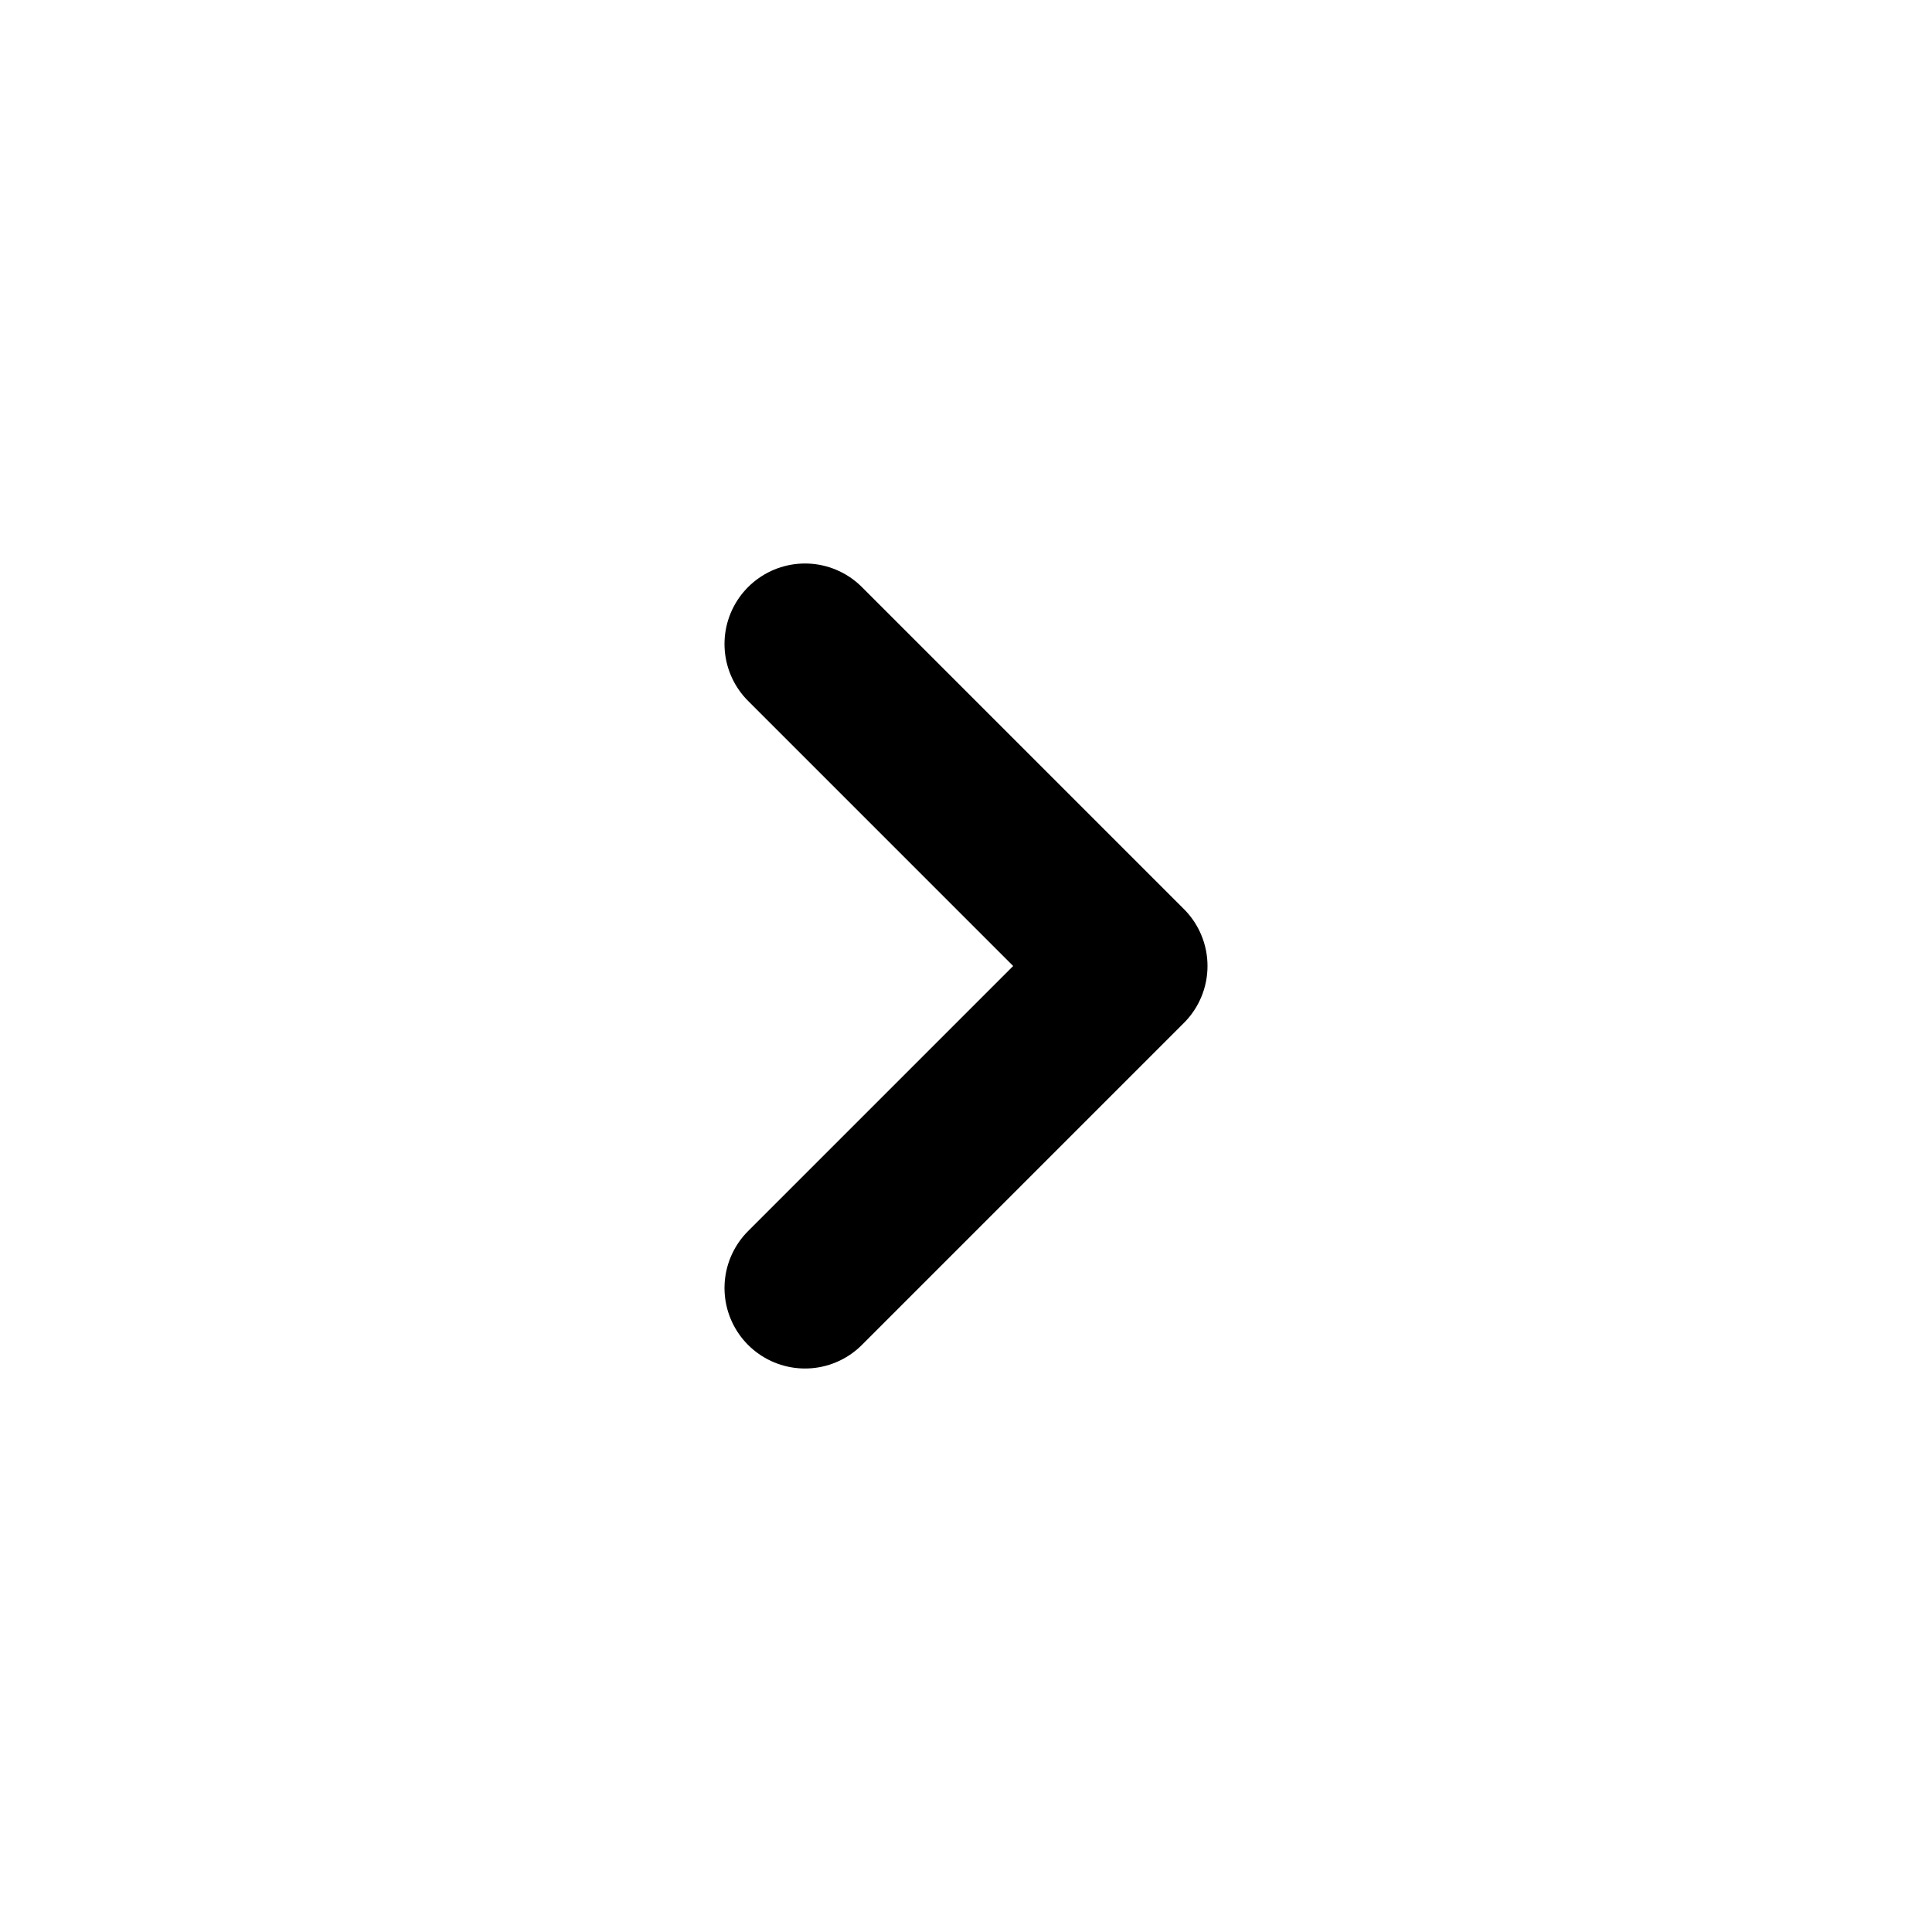
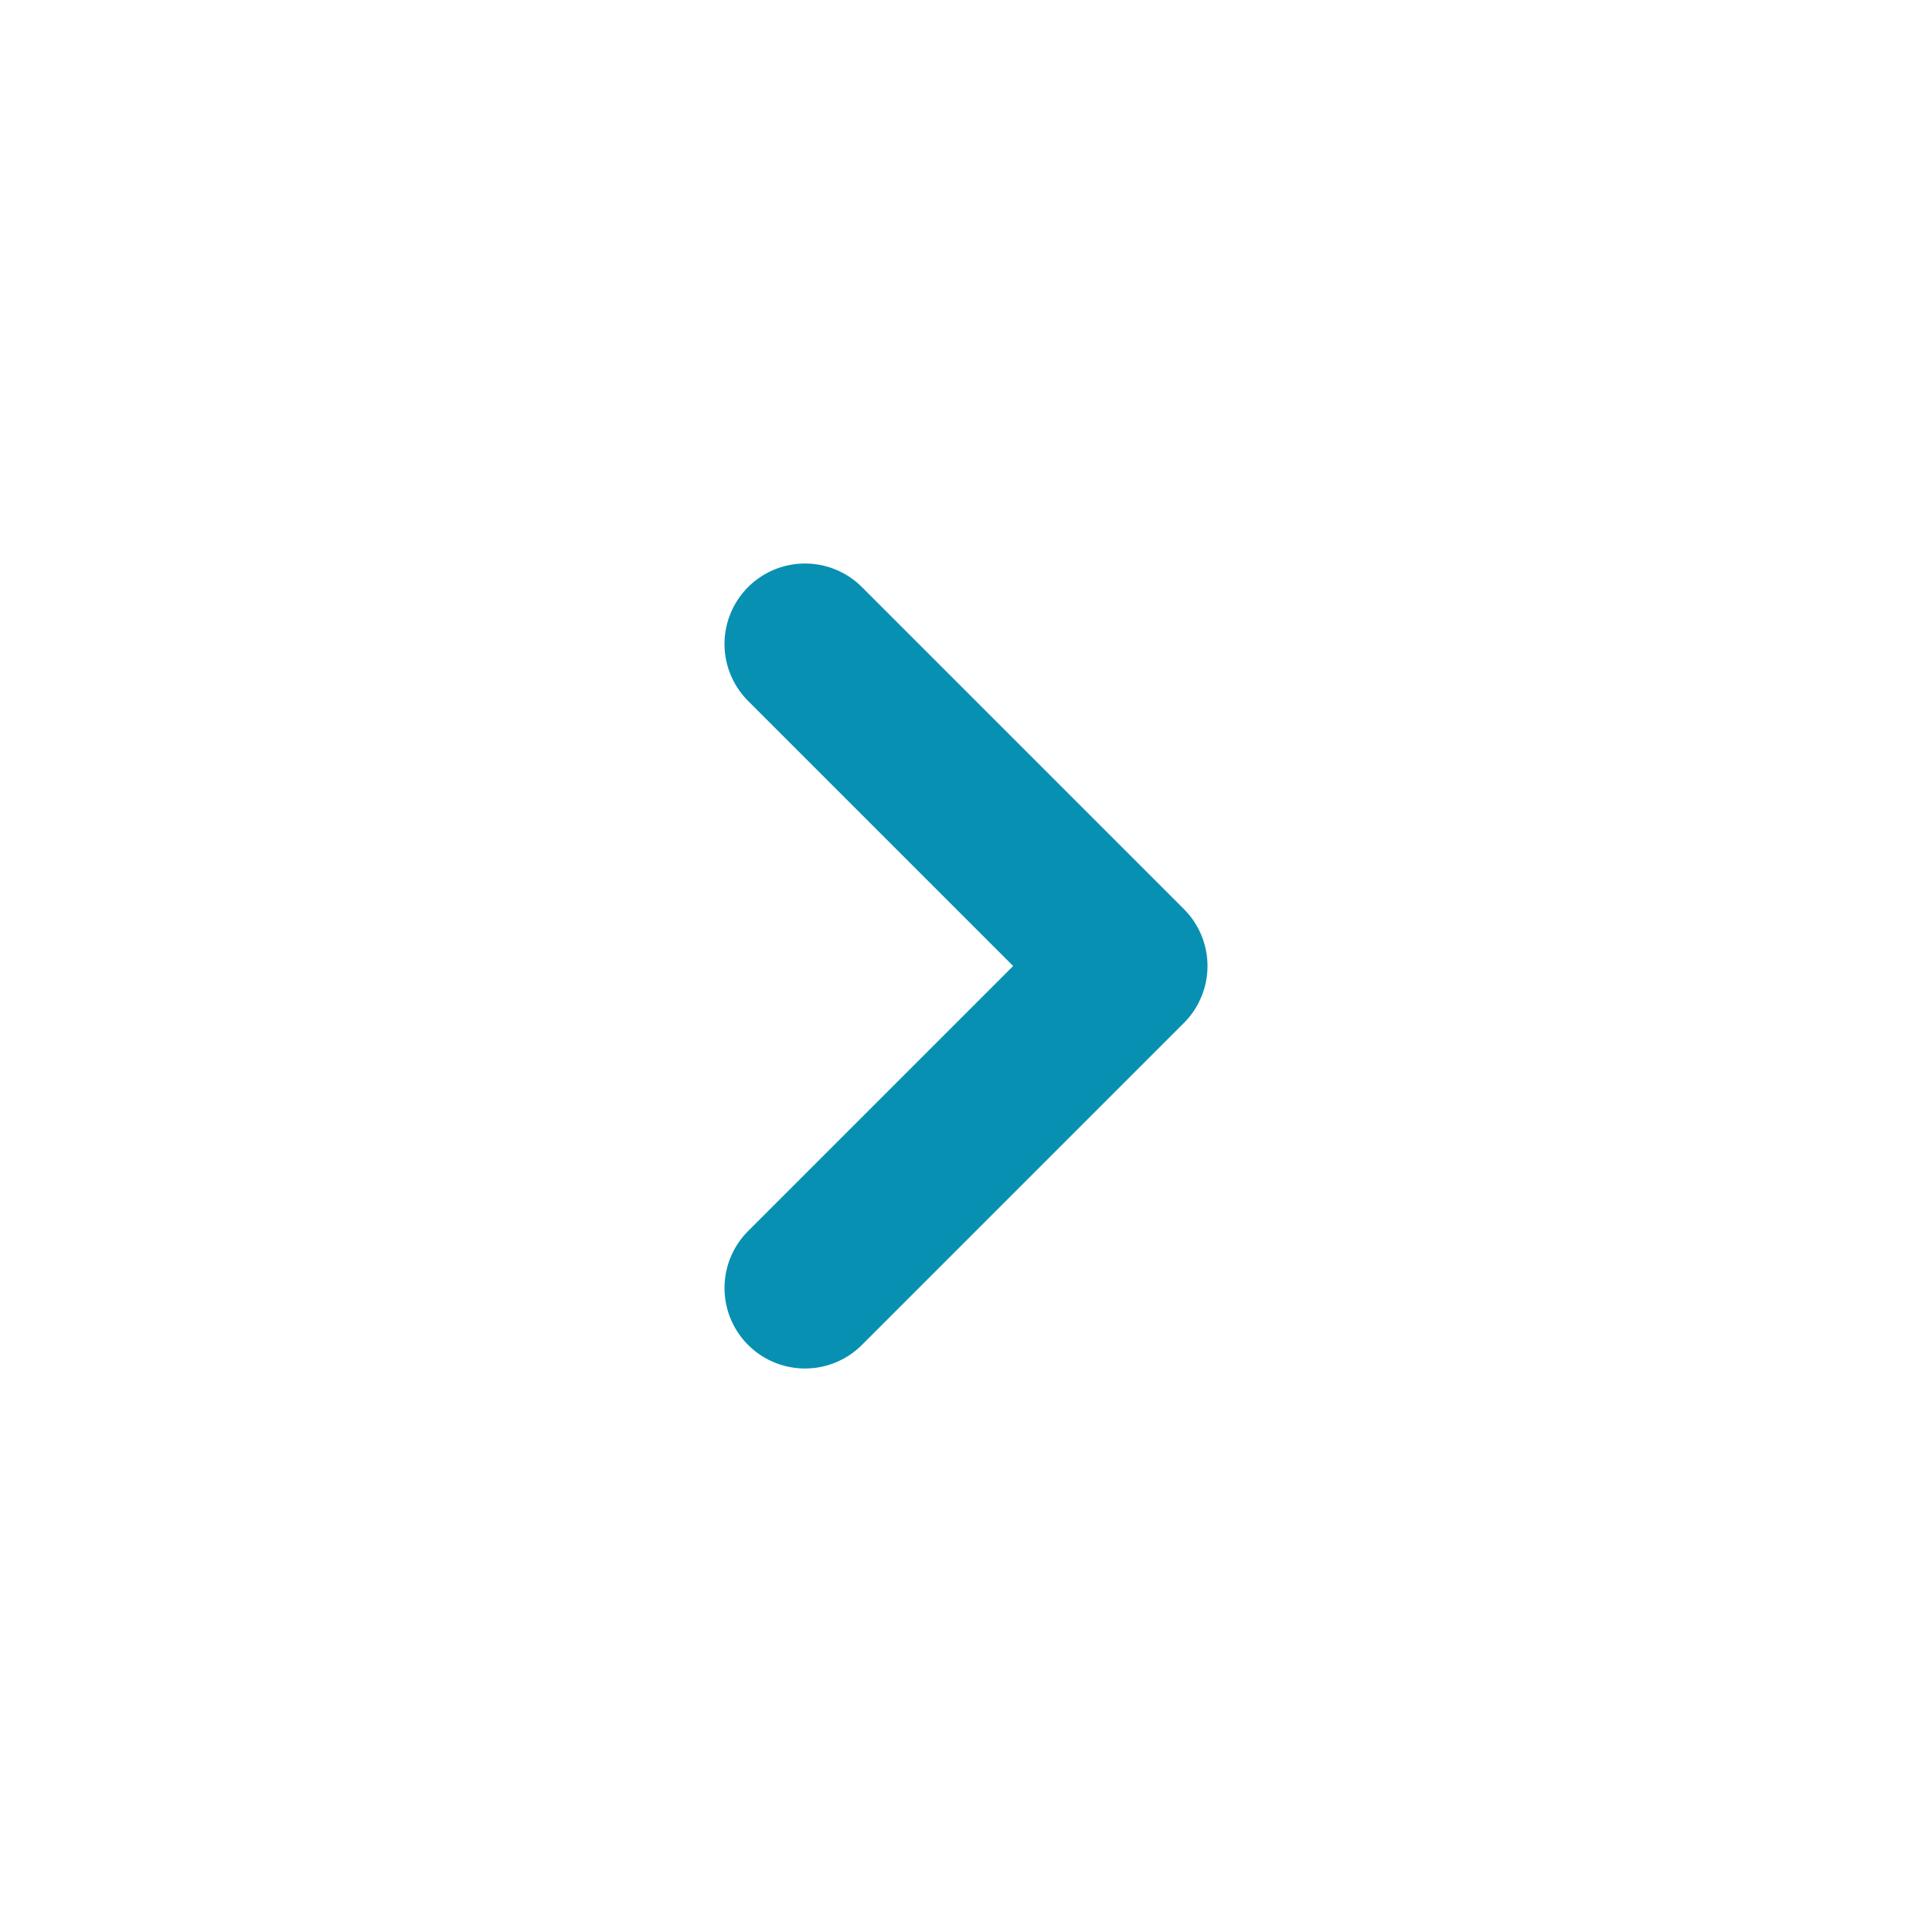
<svg xmlns="http://www.w3.org/2000/svg" class="w-6 h-6 text-gray-800 dark:text-white" aria-hidden="true" width="24" height="24" fill="none" viewBox="0 0 24 24">
-   <path stroke="currentColor" stroke-linecap="round" stroke-linejoin="round" stroke-width="2" d="m10 16 4-4-4-4" />
+   <path stroke="#0890b2" stroke-linecap="round" stroke-linejoin="round" stroke-width="2" d="m10 16 4-4-4-4" />
</svg>
